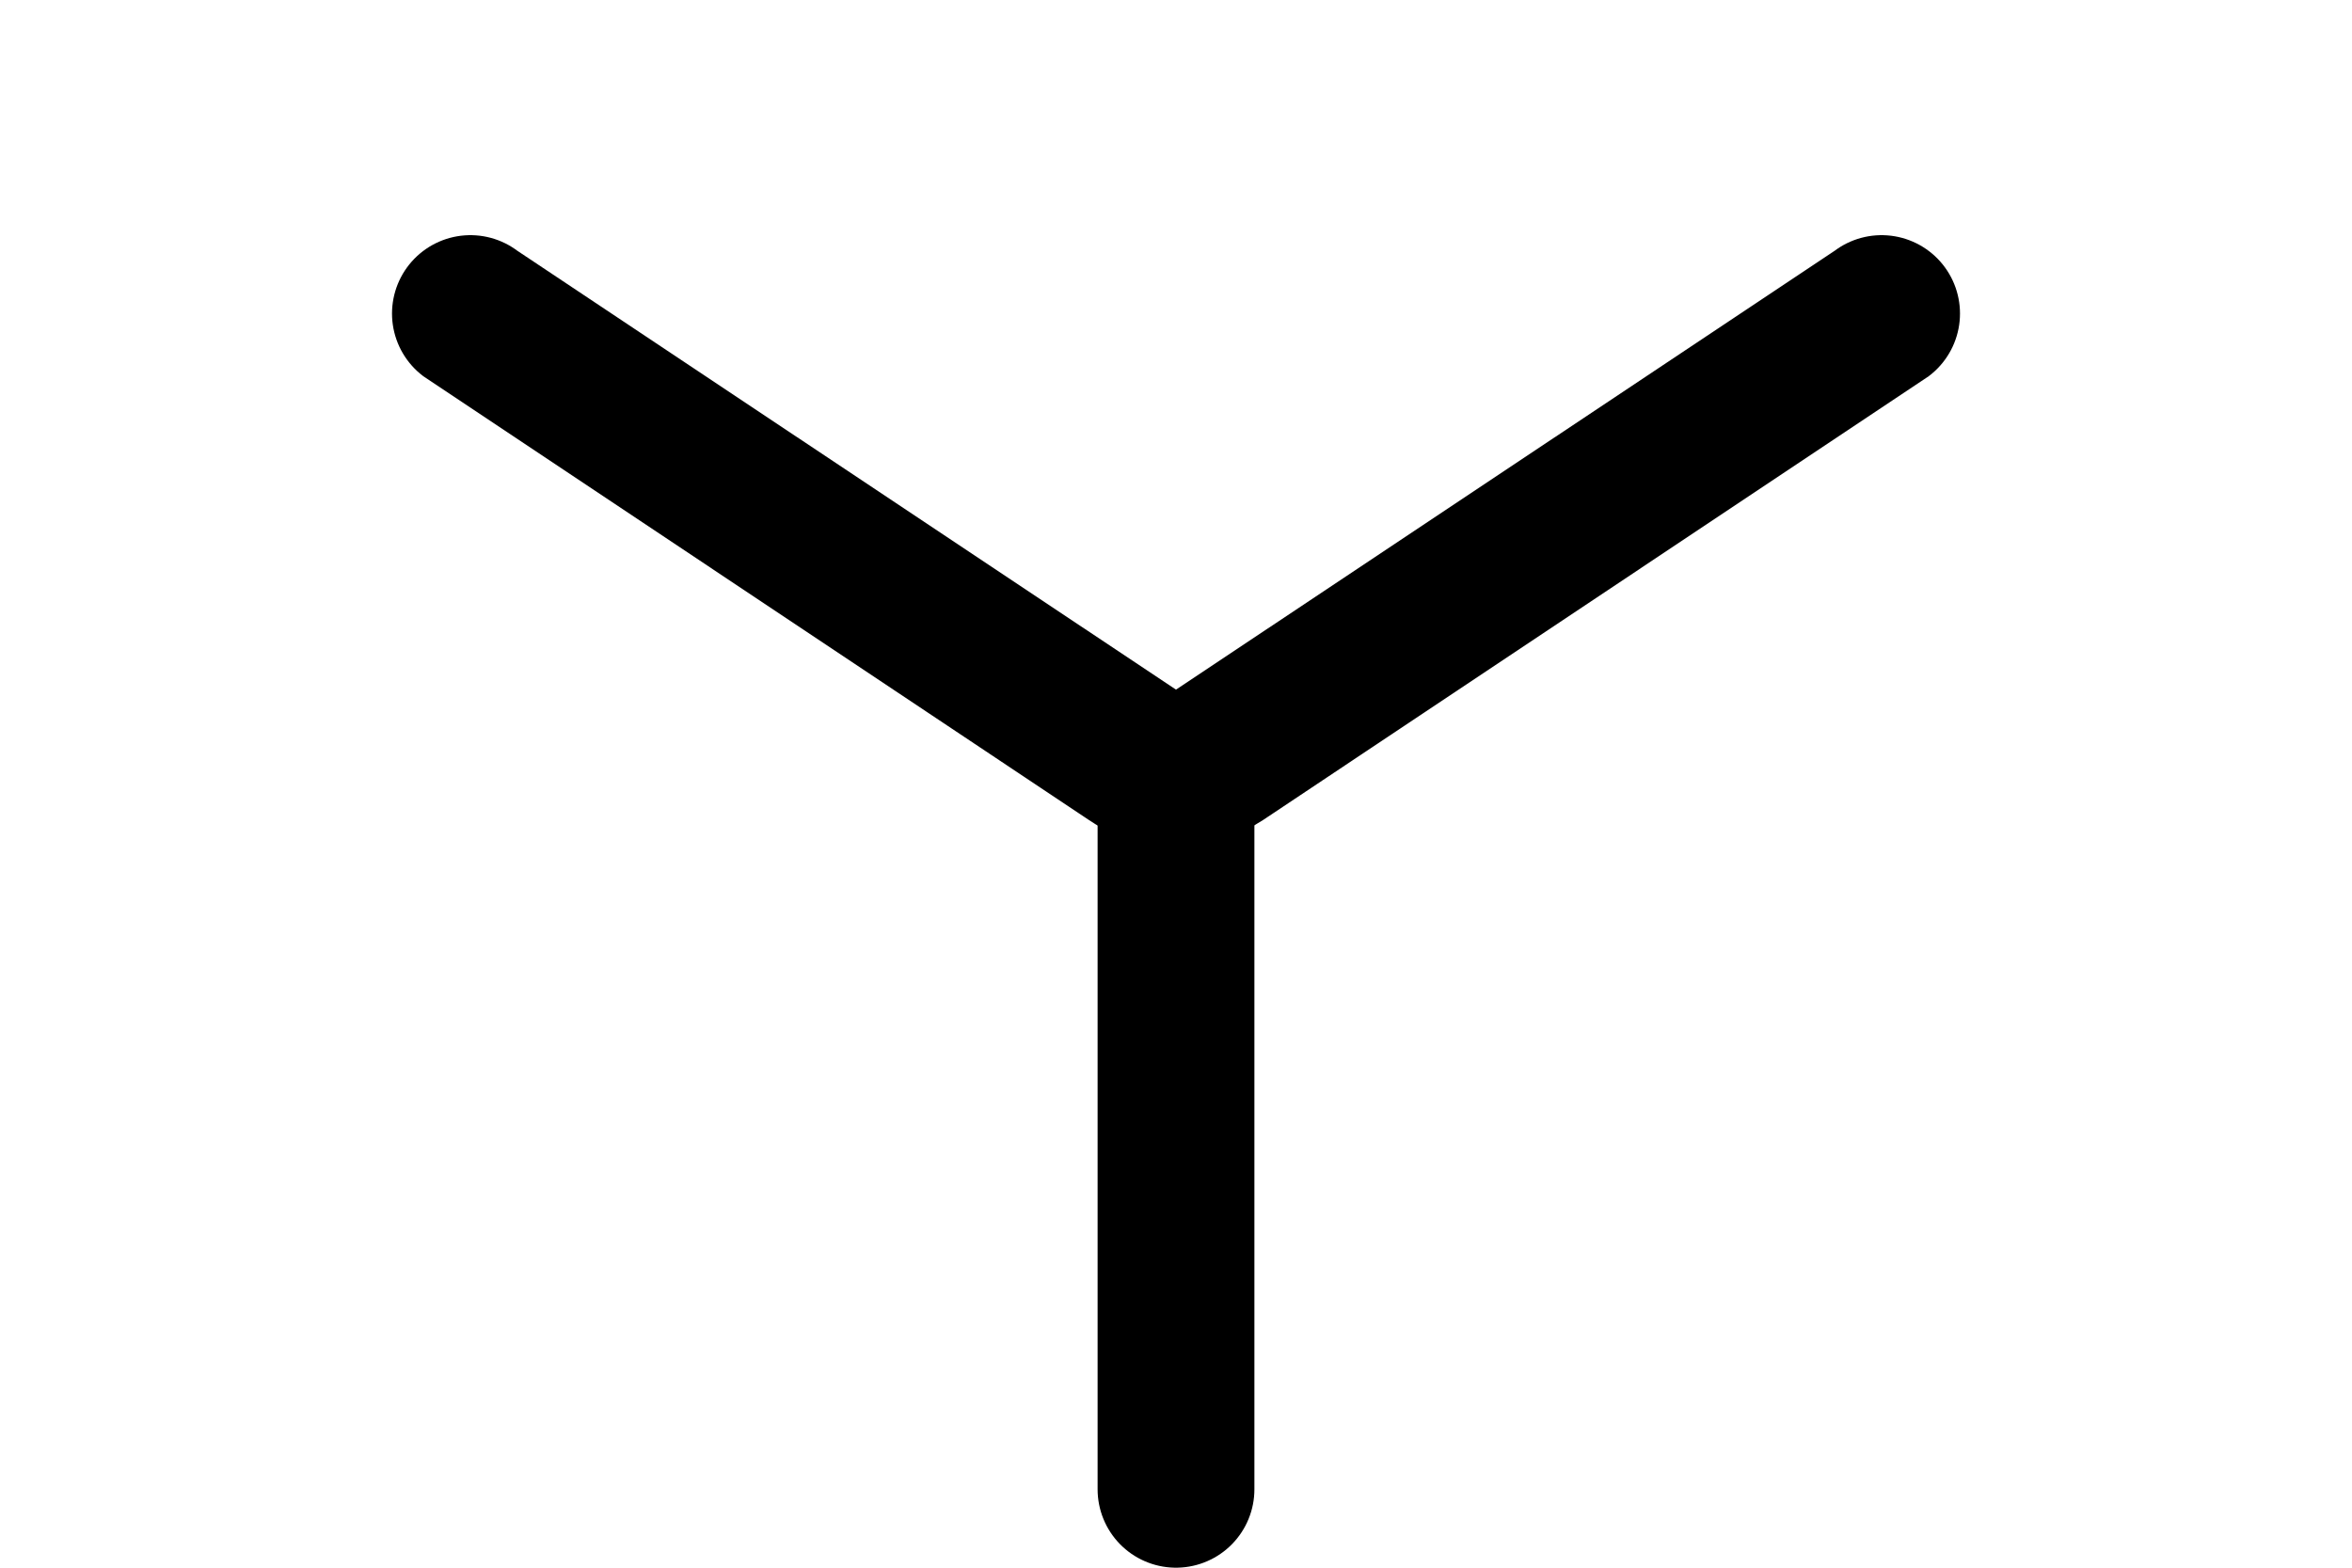
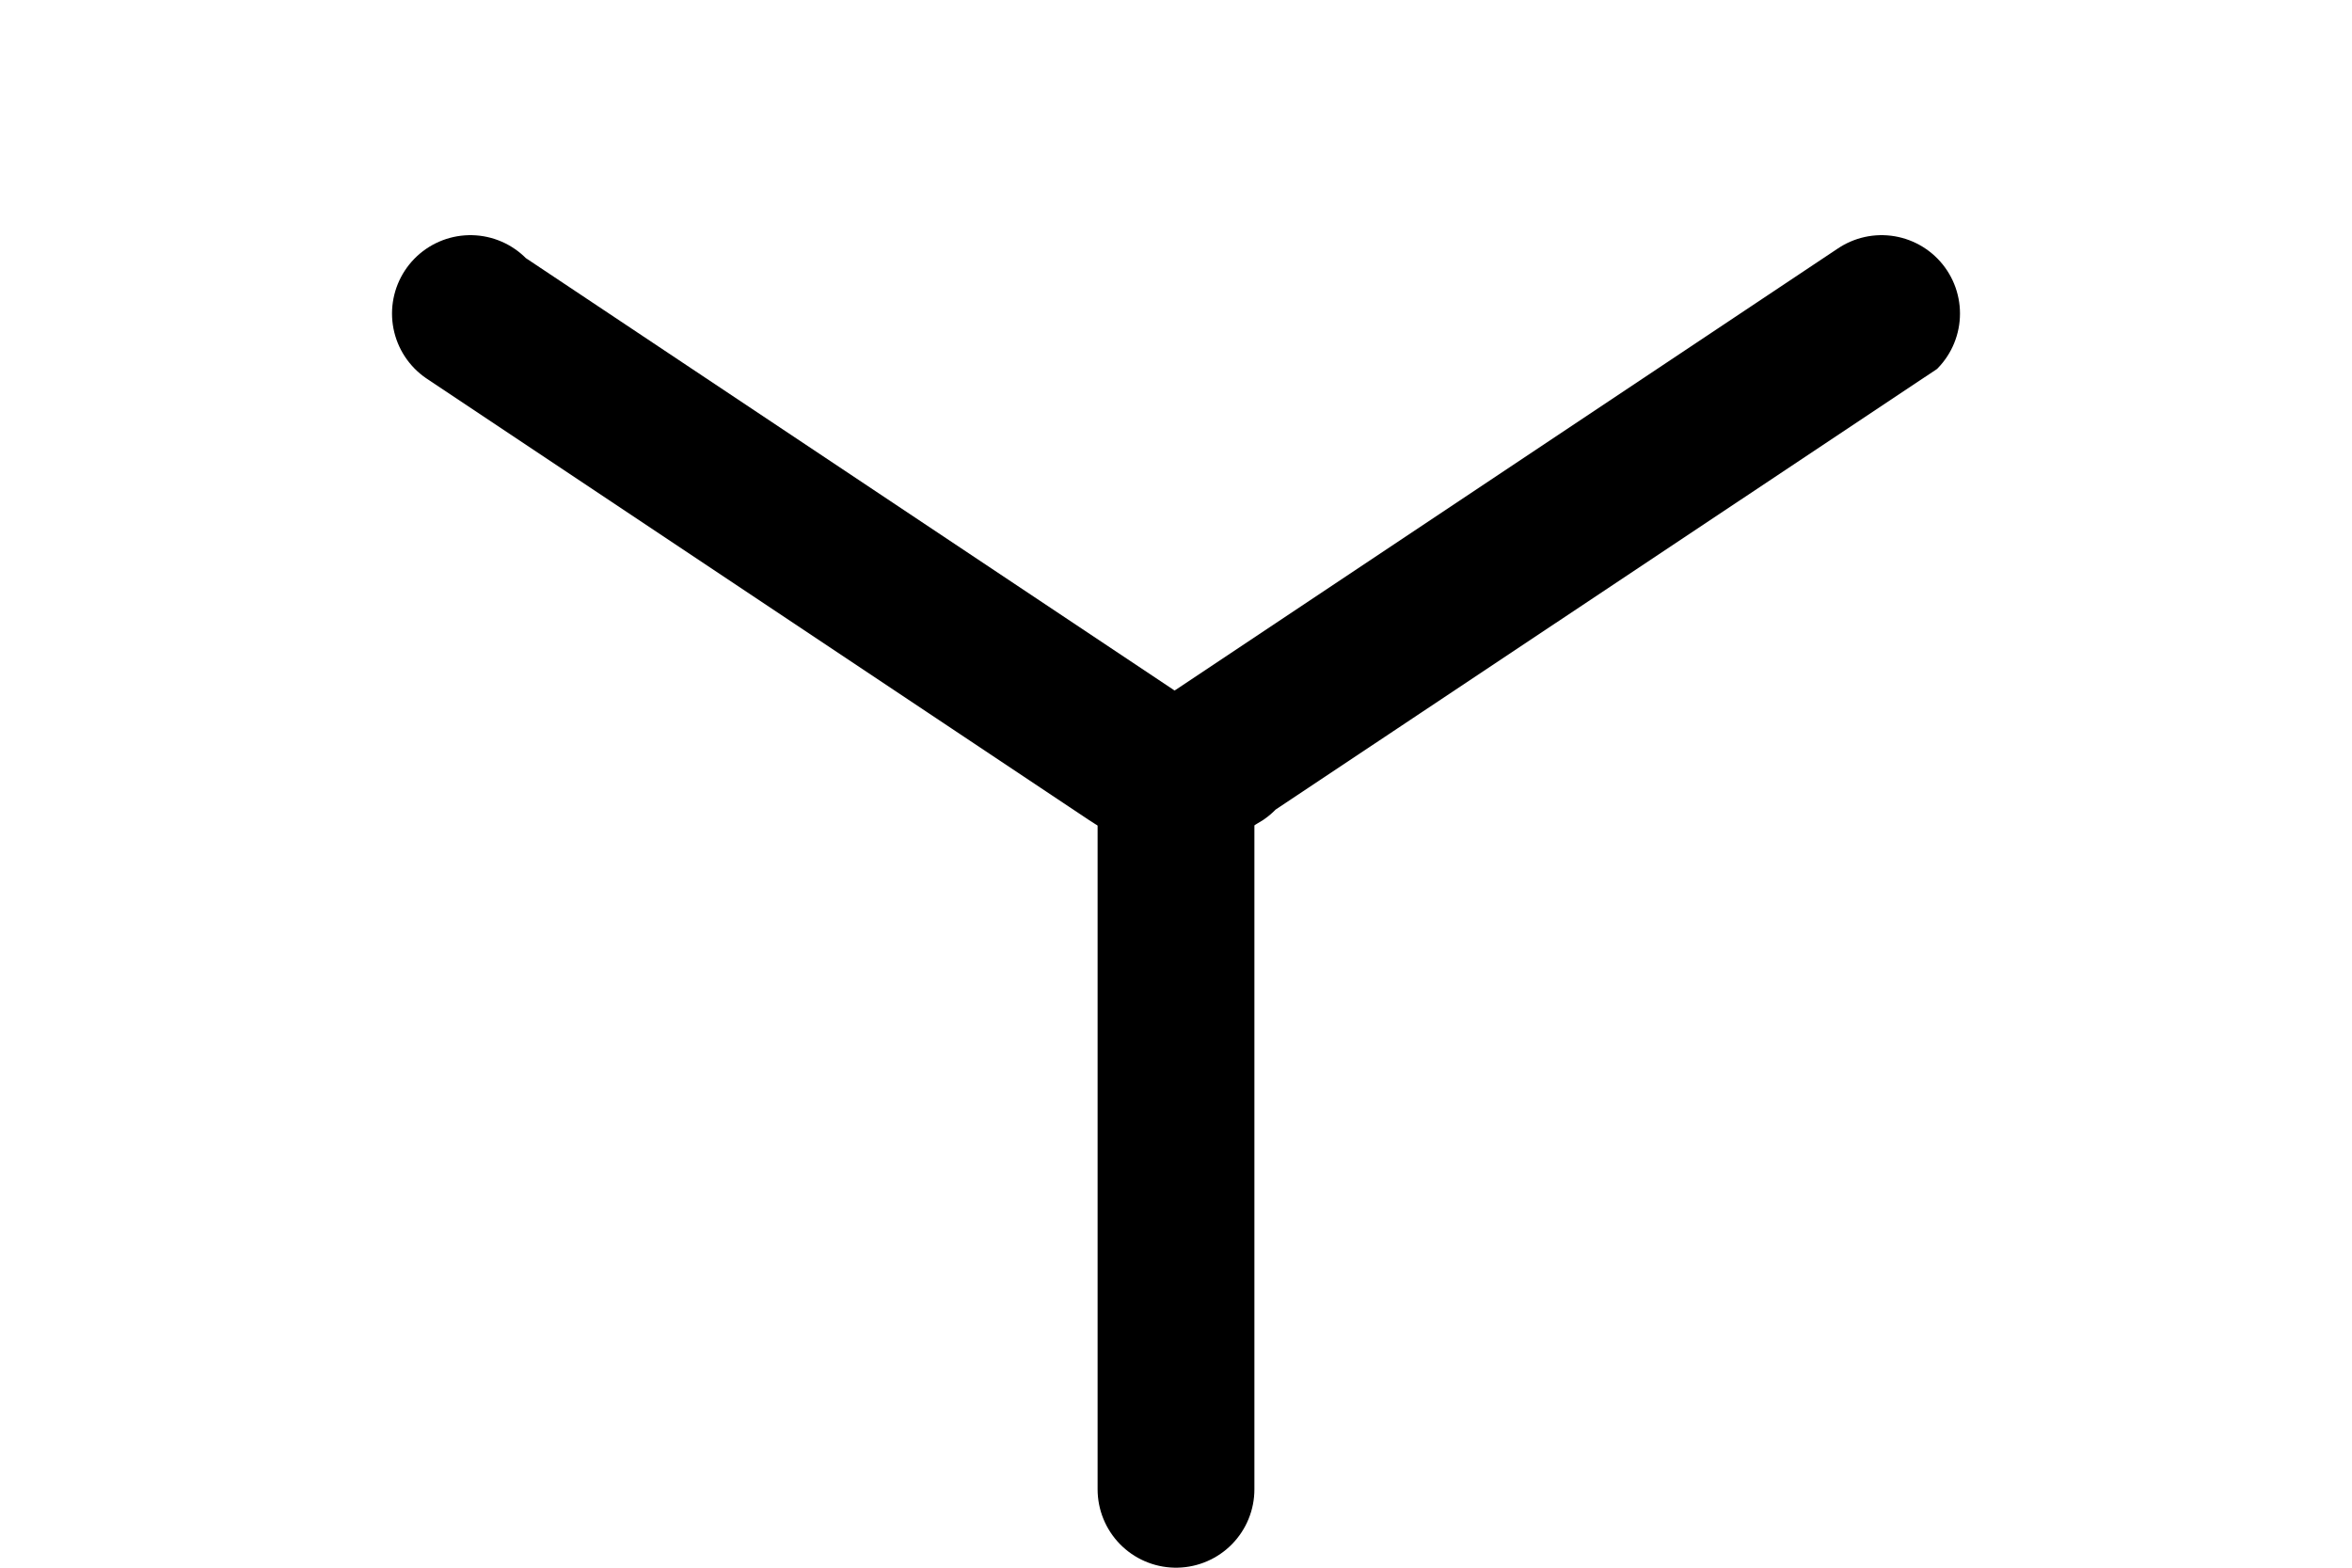
<svg xmlns="http://www.w3.org/2000/svg" viewBox="0 0 300 200">
-   <path d="M60.001 40.001Q60.004 40.003 144.453 96.302Q145 96.667 145.571 96.995L150 99.545" fill="none" stroke="#000" stroke-width="20" stroke-linecap="round" stroke-linejoin="round" />
-   <path d="M150 99.545L150 190" fill="none" stroke="#000" stroke-width="20" stroke-linecap="round" stroke-linejoin="round" />
-   <path d="M150 99.545L150.719 99.131Q155 96.667 155.547 96.302Q239.996 40.003 239.999 40.001" fill="none" stroke="#000" stroke-width="20" stroke-linecap="round" stroke-linejoin="round" />
+   <path d="M60.002 40.001Q60.004 40.003 144.453 96.302Q145 96.667 145.571 96.995L150 99.545" fill="none" stroke="#000" stroke-width="20" stroke-linecap="round" stroke-linejoin="round" />
+   <path d="M150 99.545Q150 189.968 150 190" fill="none" stroke="#000" stroke-width="20" stroke-linecap="round" stroke-linejoin="round" />
+   <path d="M150 99.545L150.719 99.131Q155 96.667 155.547 96.302Q239.996 40.003 239.998 40.001" fill="none" stroke="#000" stroke-width="20" stroke-linecap="round" stroke-linejoin="round" />
</svg>
